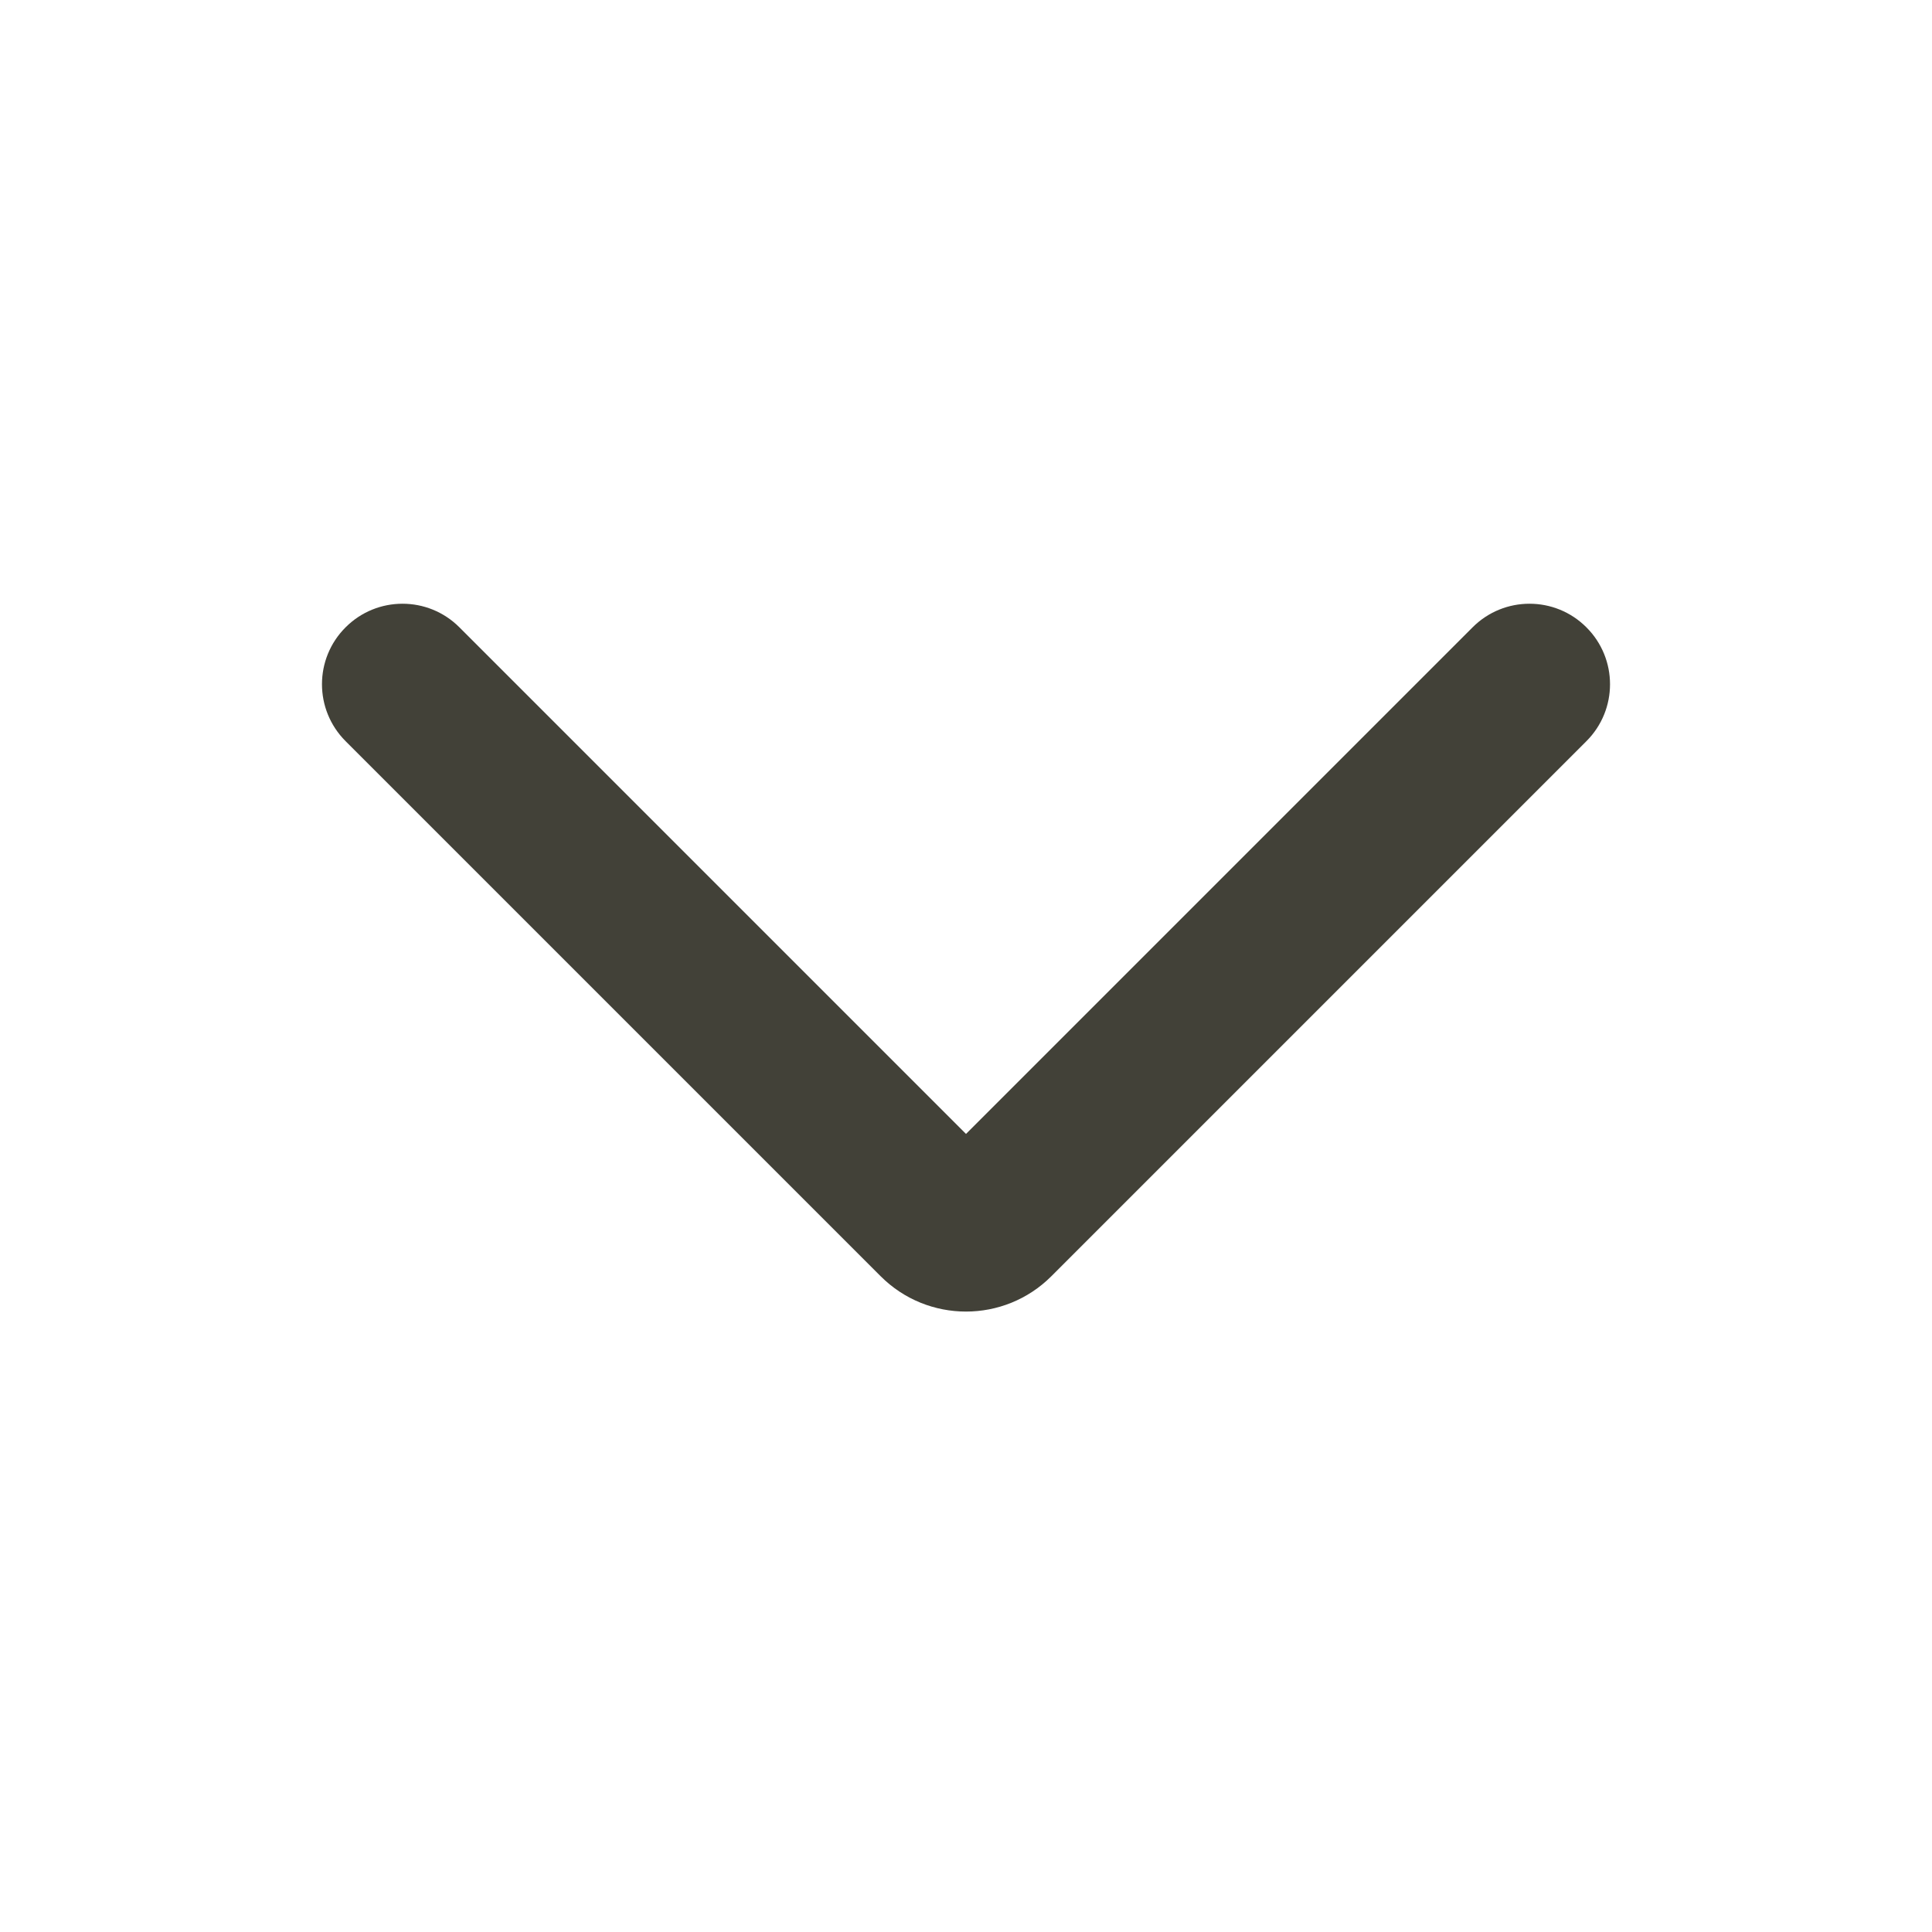
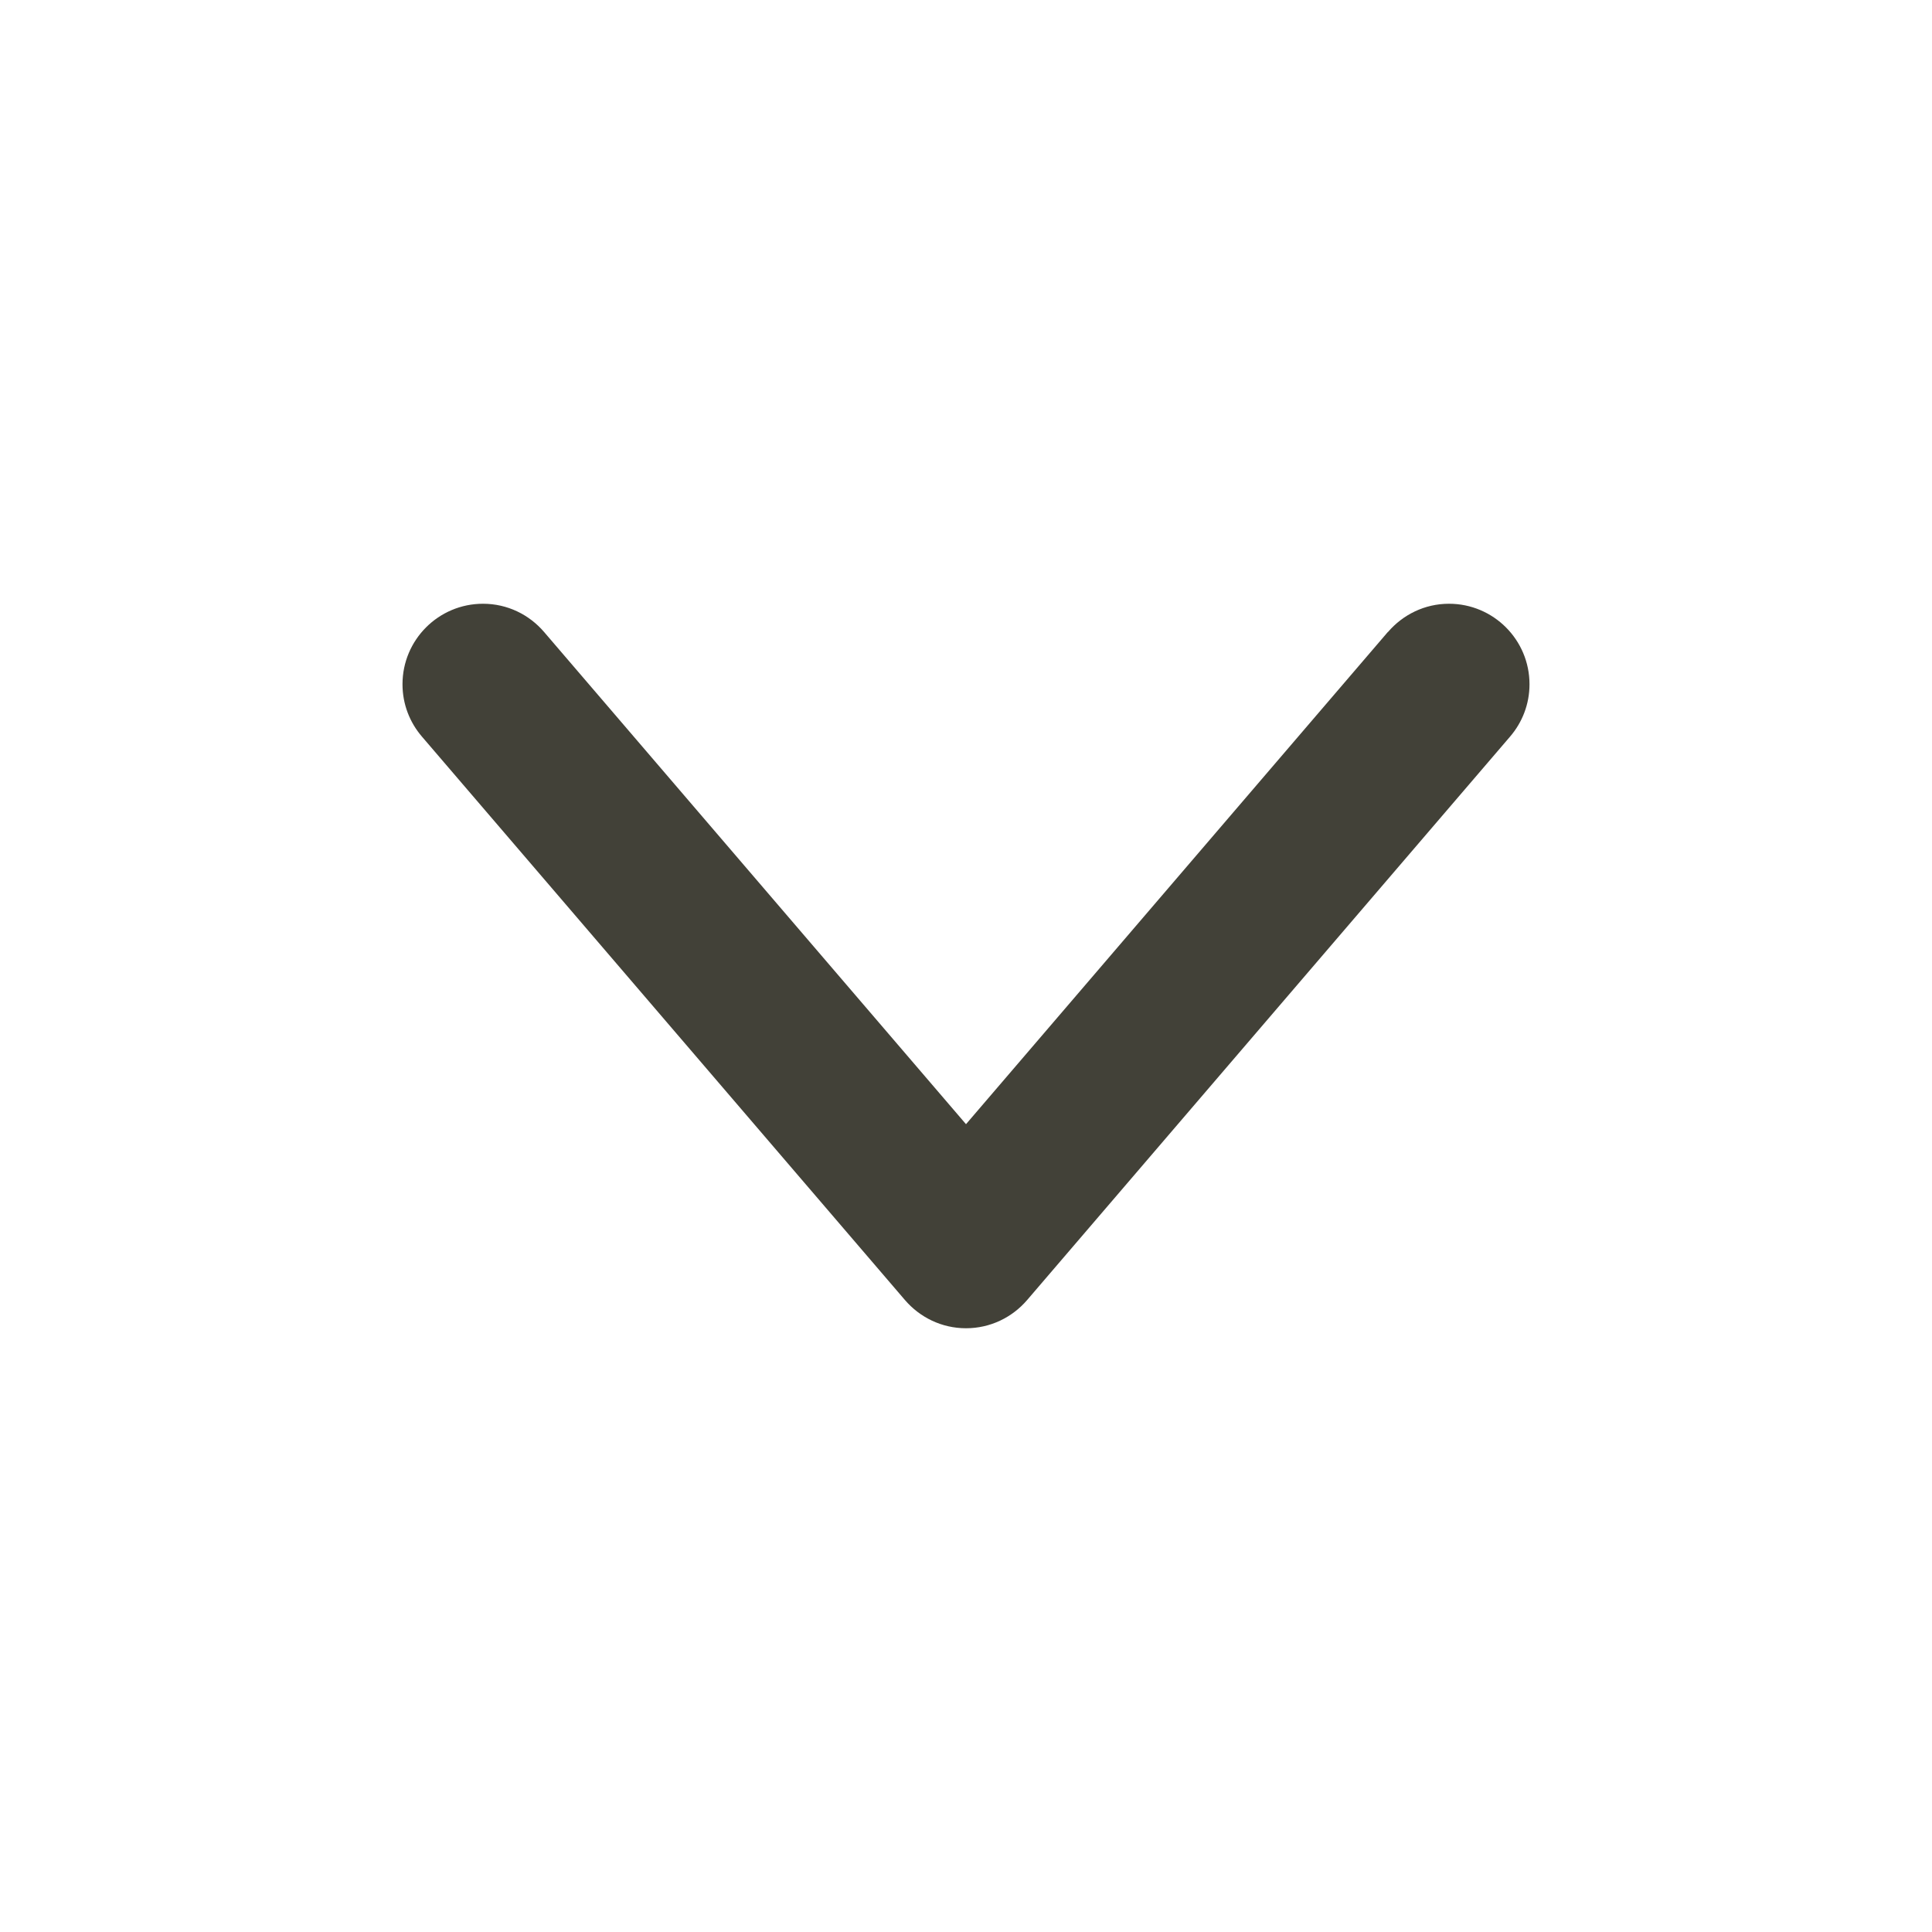
<svg xmlns="http://www.w3.org/2000/svg" width="24" height="24" viewBox="0 0 24 24" fill="none">
-   <path d="M4.293 9.207C3.902 8.816 3.902 8.183 4.293 7.793C4.683 7.402 5.317 7.402 5.707 7.793L12 14.086L18.293 7.793C18.683 7.402 19.317 7.402 19.707 7.793C20.098 8.183 20.098 8.817 19.707 9.207L13.06 15.854C12.475 16.439 11.525 16.439 10.94 15.854L4.293 9.207Z" fill="#424138" />
+   <path d="M12 16.5C11.697 16.5 11.426 16.364 11.242 16.15L5.241 9.15C5.091 8.975 5 8.749 5 8.5C5 7.948 5.448 7.5 6 7.5C6.304 7.5 6.575 7.636 6.759 7.851L12 13.965L17.241 7.85L17.242 7.851C17.426 7.637 17.696 7.5 18 7.5C18.552 7.5 19 7.948 19 8.5C19 8.749 18.909 8.975 18.759 9.15L12.759 16.15C12.575 16.364 12.304 16.5 12 16.5Z" fill="#424138" />
</svg>
